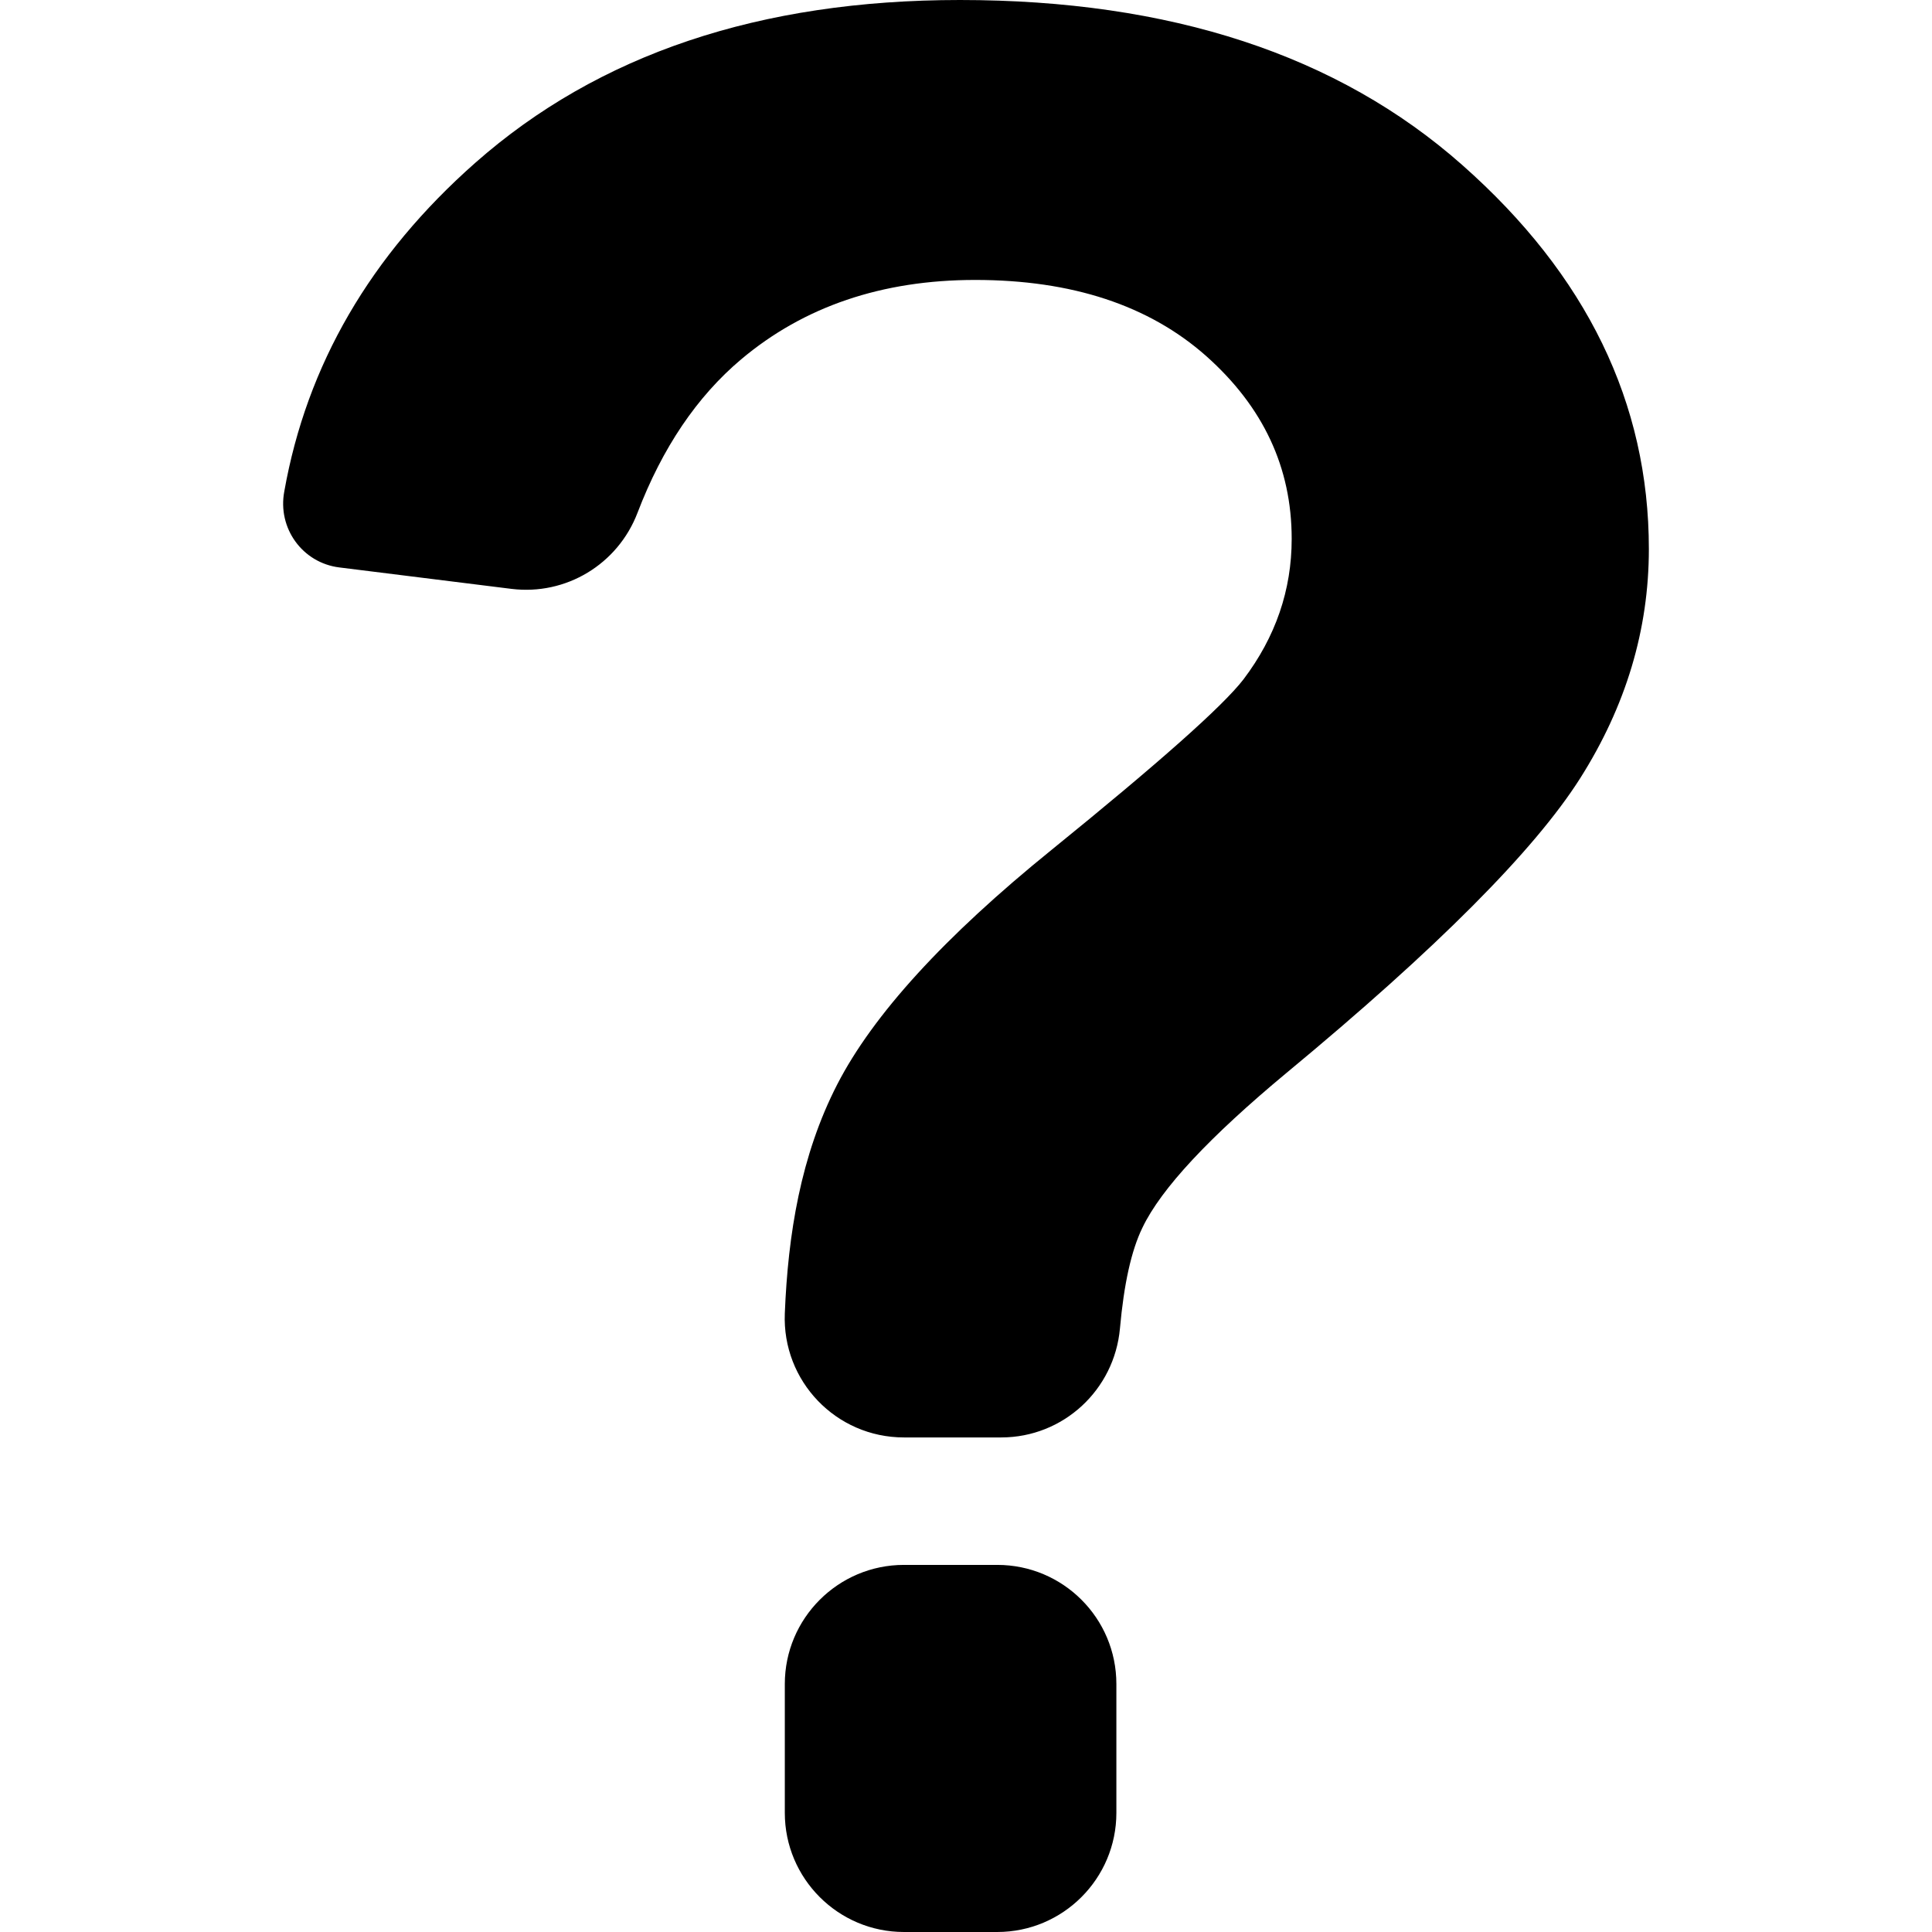
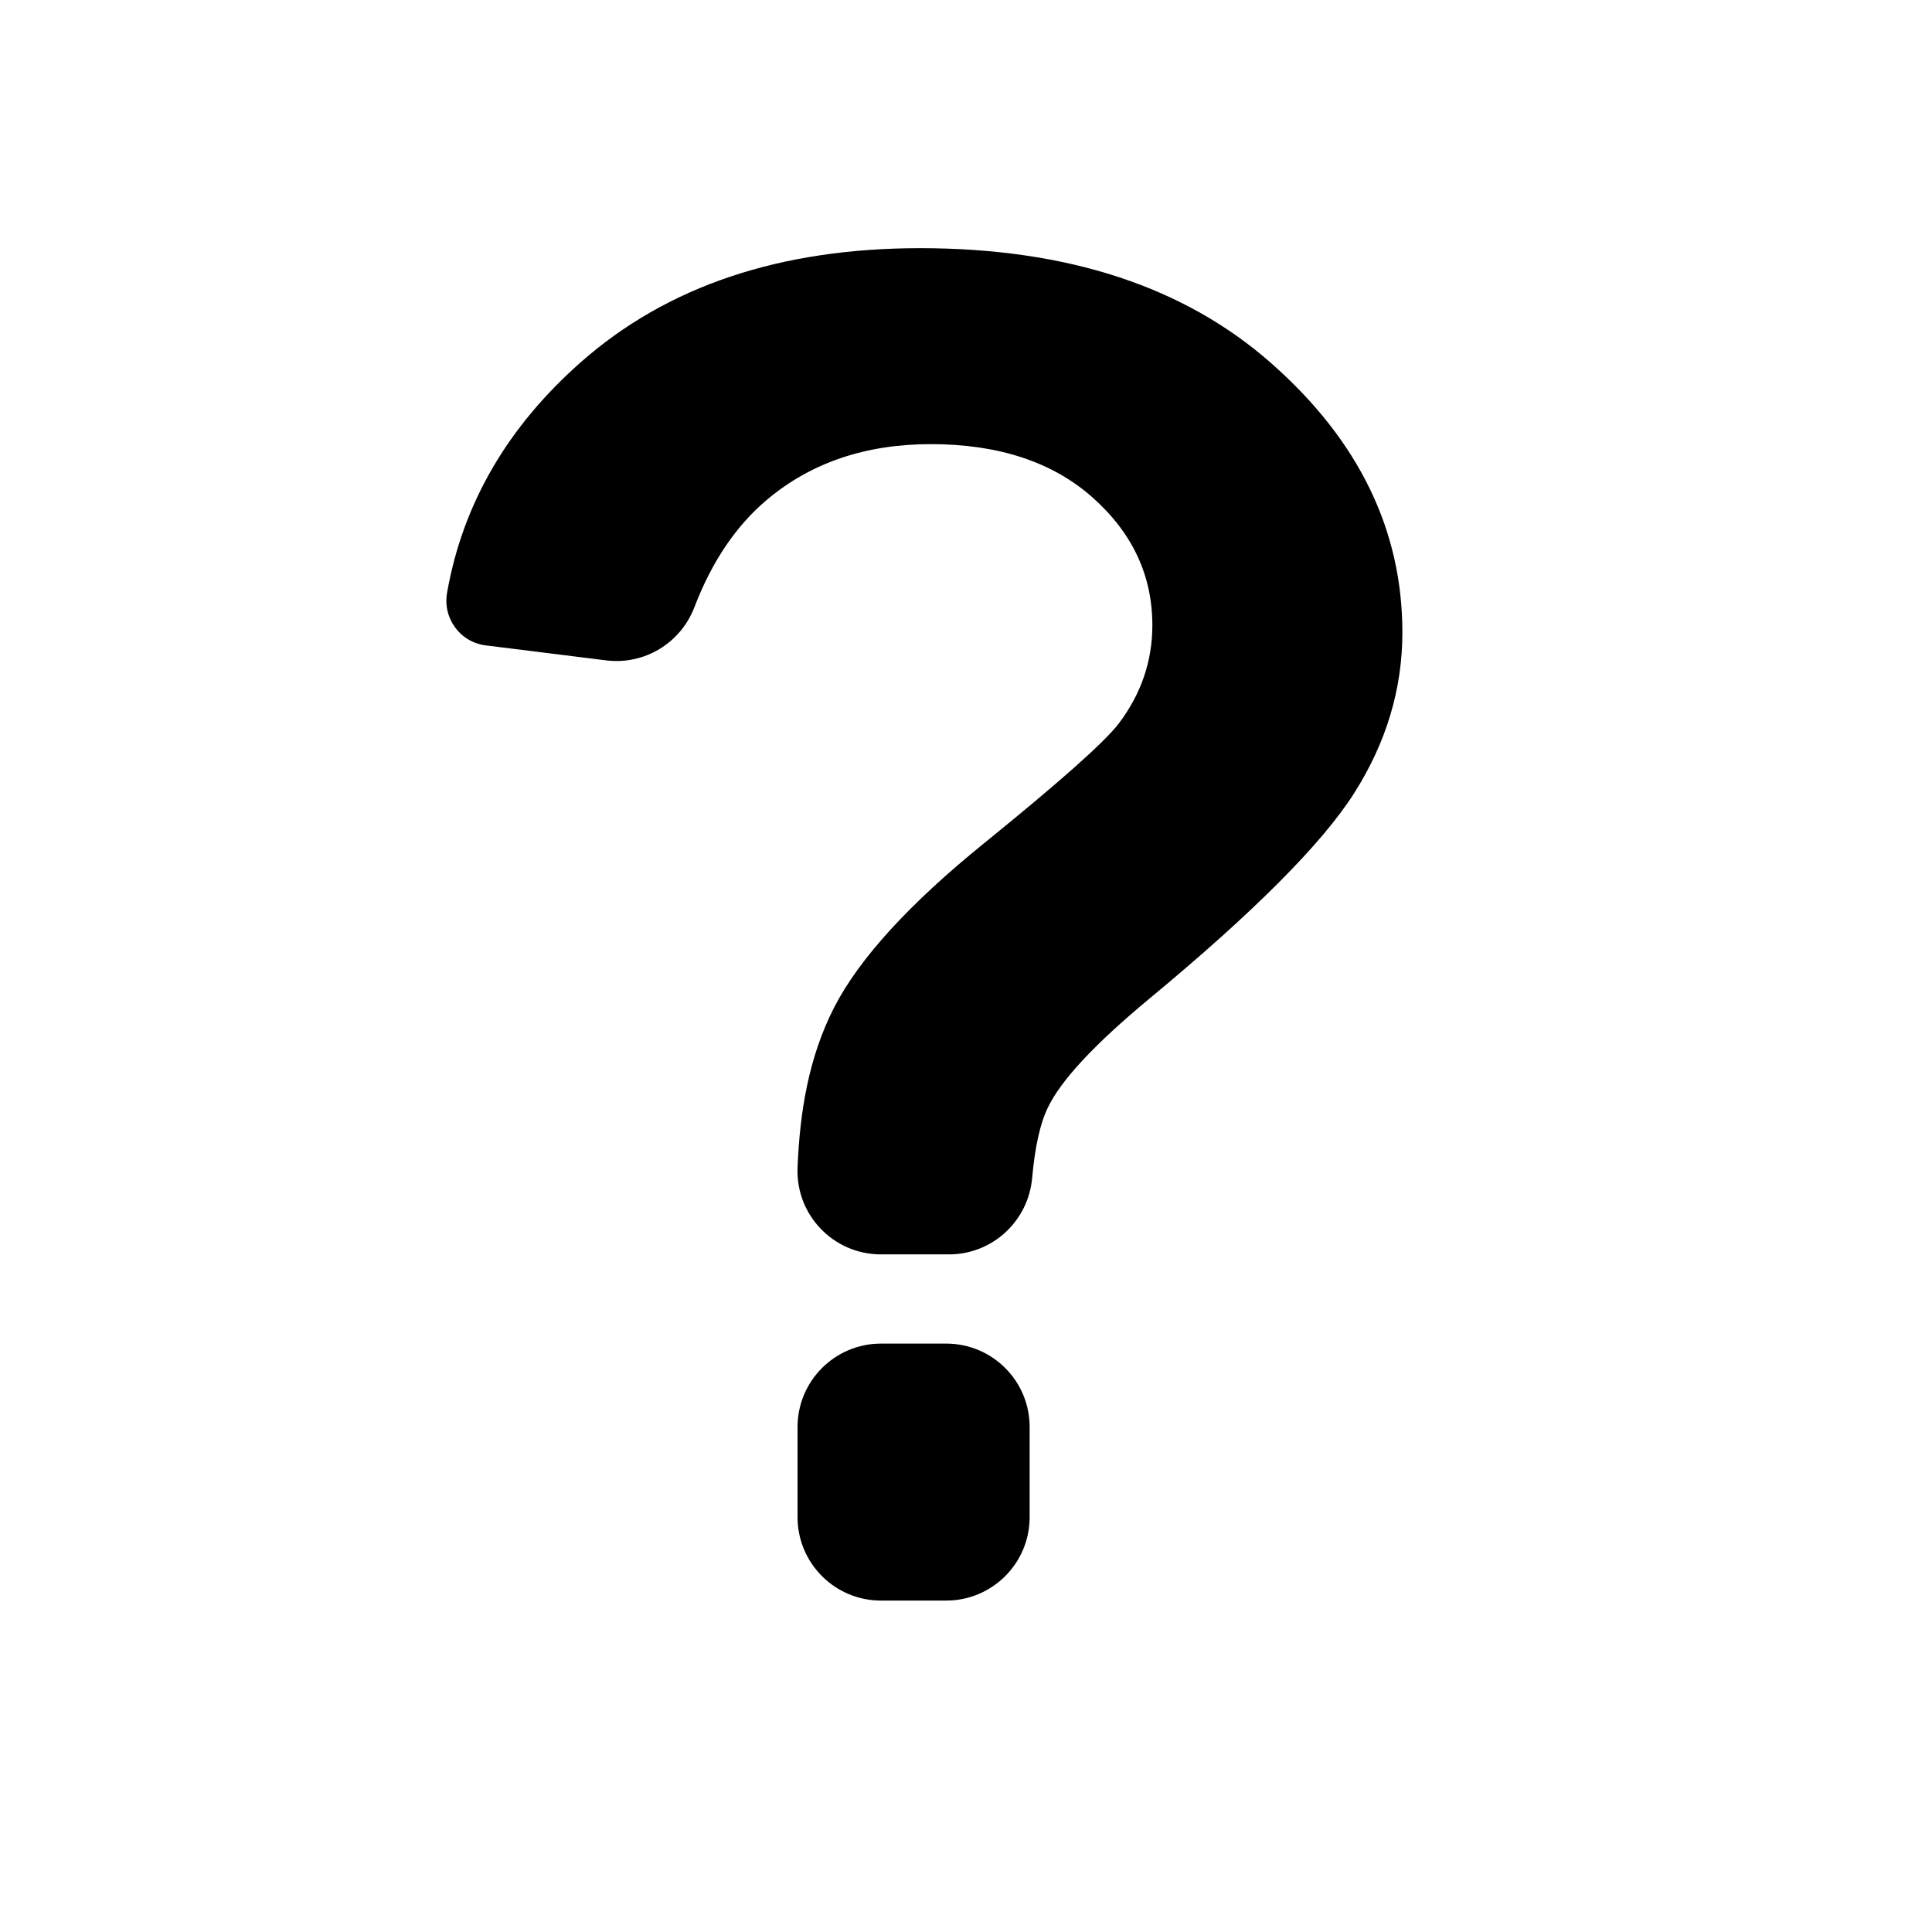
<svg xmlns="http://www.w3.org/2000/svg" fill="#000000" version="1.1" id="Capa_1" width="800px" height="800px" viewBox="0 0 973.1 973.1" xml:space="preserve">
-   <g>
+   <g transform="matrix(0.7 0 0 0.7 125 125)">
    <path d="M502.29,788.199h-47c-33.1,0-60,26.9-60,60v64.9c0,33.1,26.9,60,60,60h47c33.101,0,60-26.9,60-60v-64.9   C562.29,815,535.391,788.199,502.29,788.199z" />
    <path d="M170.89,285.8l86.7,10.8c27.5,3.4,53.6-12.4,63.5-38.3c12.5-32.7,29.9-58.5,52.2-77.3c31.601-26.6,70.9-40,117.9-40   c48.7,0,87.5,12.8,116.3,38.3c28.8,25.6,43.1,56.2,43.1,92.1c0,25.8-8.1,49.4-24.3,70.8c-10.5,13.6-42.8,42.2-96.7,85.9   c-54,43.7-89.899,83.099-107.899,118.099c-18.4,35.801-24.8,75.5-26.4,115.301c-1.399,34.1,25.8,62.5,60,62.5h49   c31.2,0,57-23.9,59.8-54.9c2-22.299,5.7-39.199,11.301-50.699c9.399-19.701,33.699-45.701,72.699-78.1   C723.59,477.8,772.79,428.4,795.891,392c23-36.3,34.6-74.8,34.6-115.5c0-73.5-31.3-138-94-193.4c-62.6-55.4-147-83.1-253-83.1   c-100.8,0-182.1,27.3-244.1,82c-52.8,46.6-84.9,101.8-96.2,165.5C139.69,266.1,152.39,283.5,170.89,285.8z" />
  </g>
</svg>
